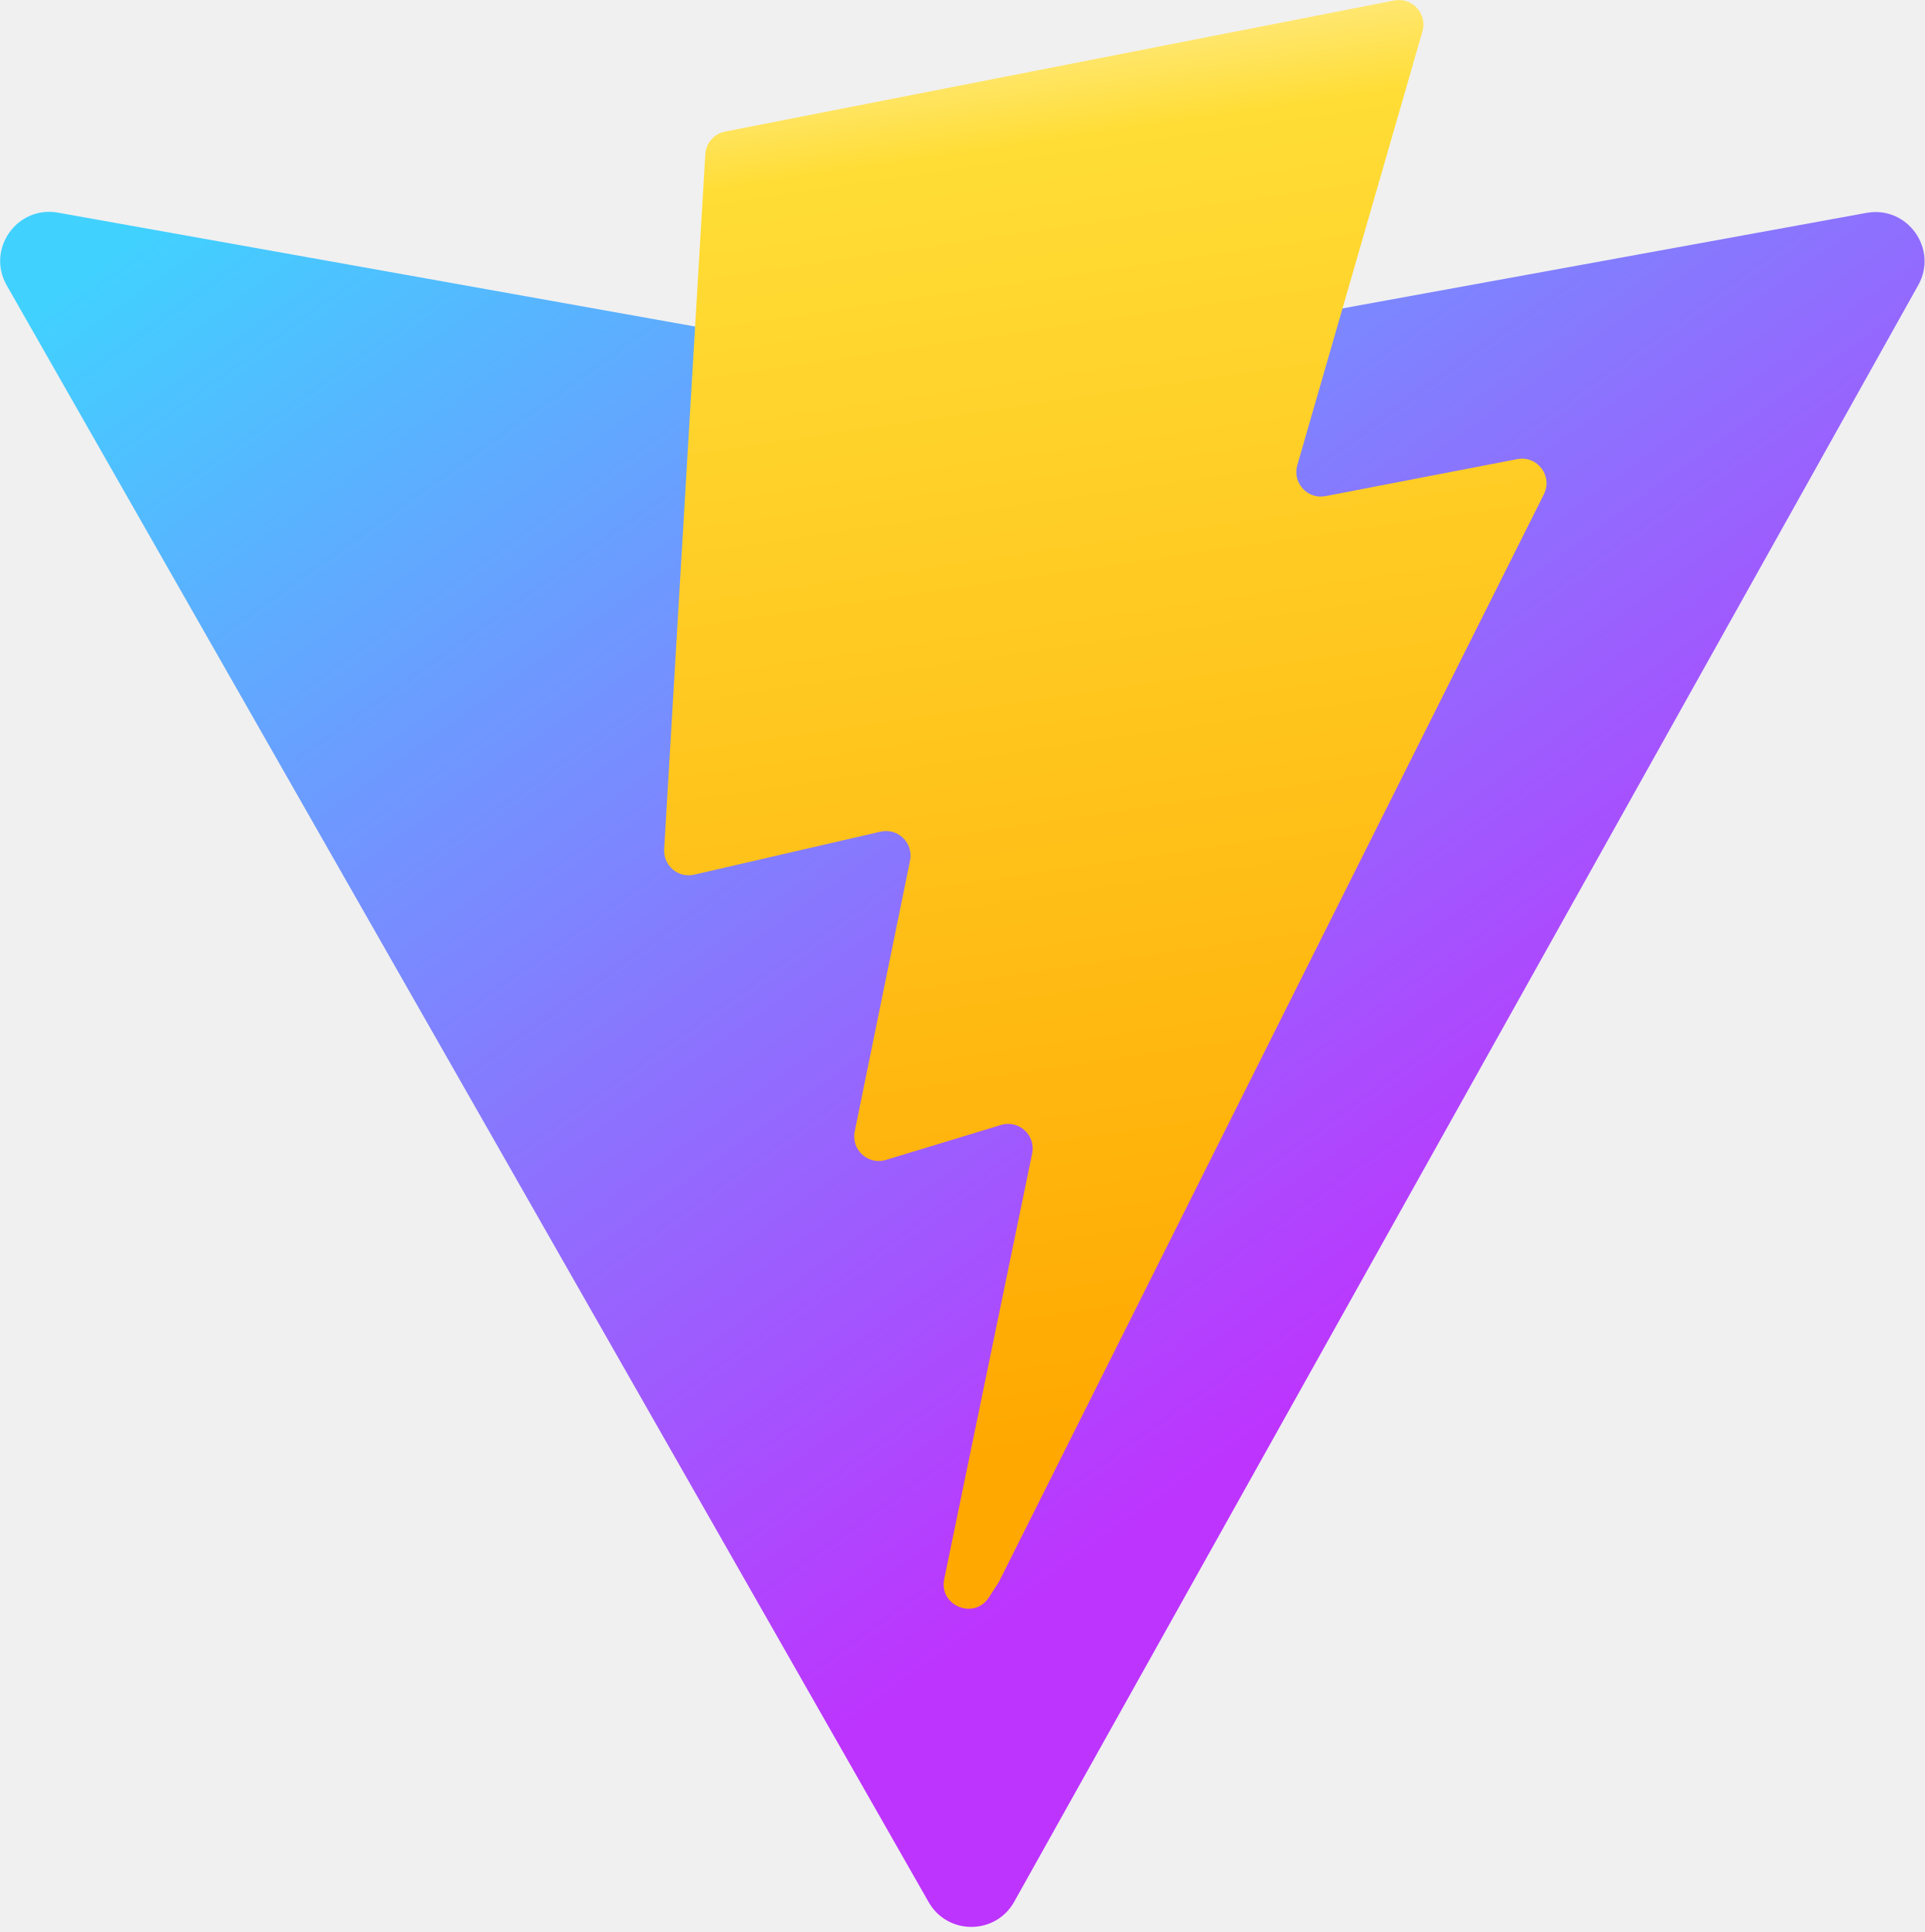
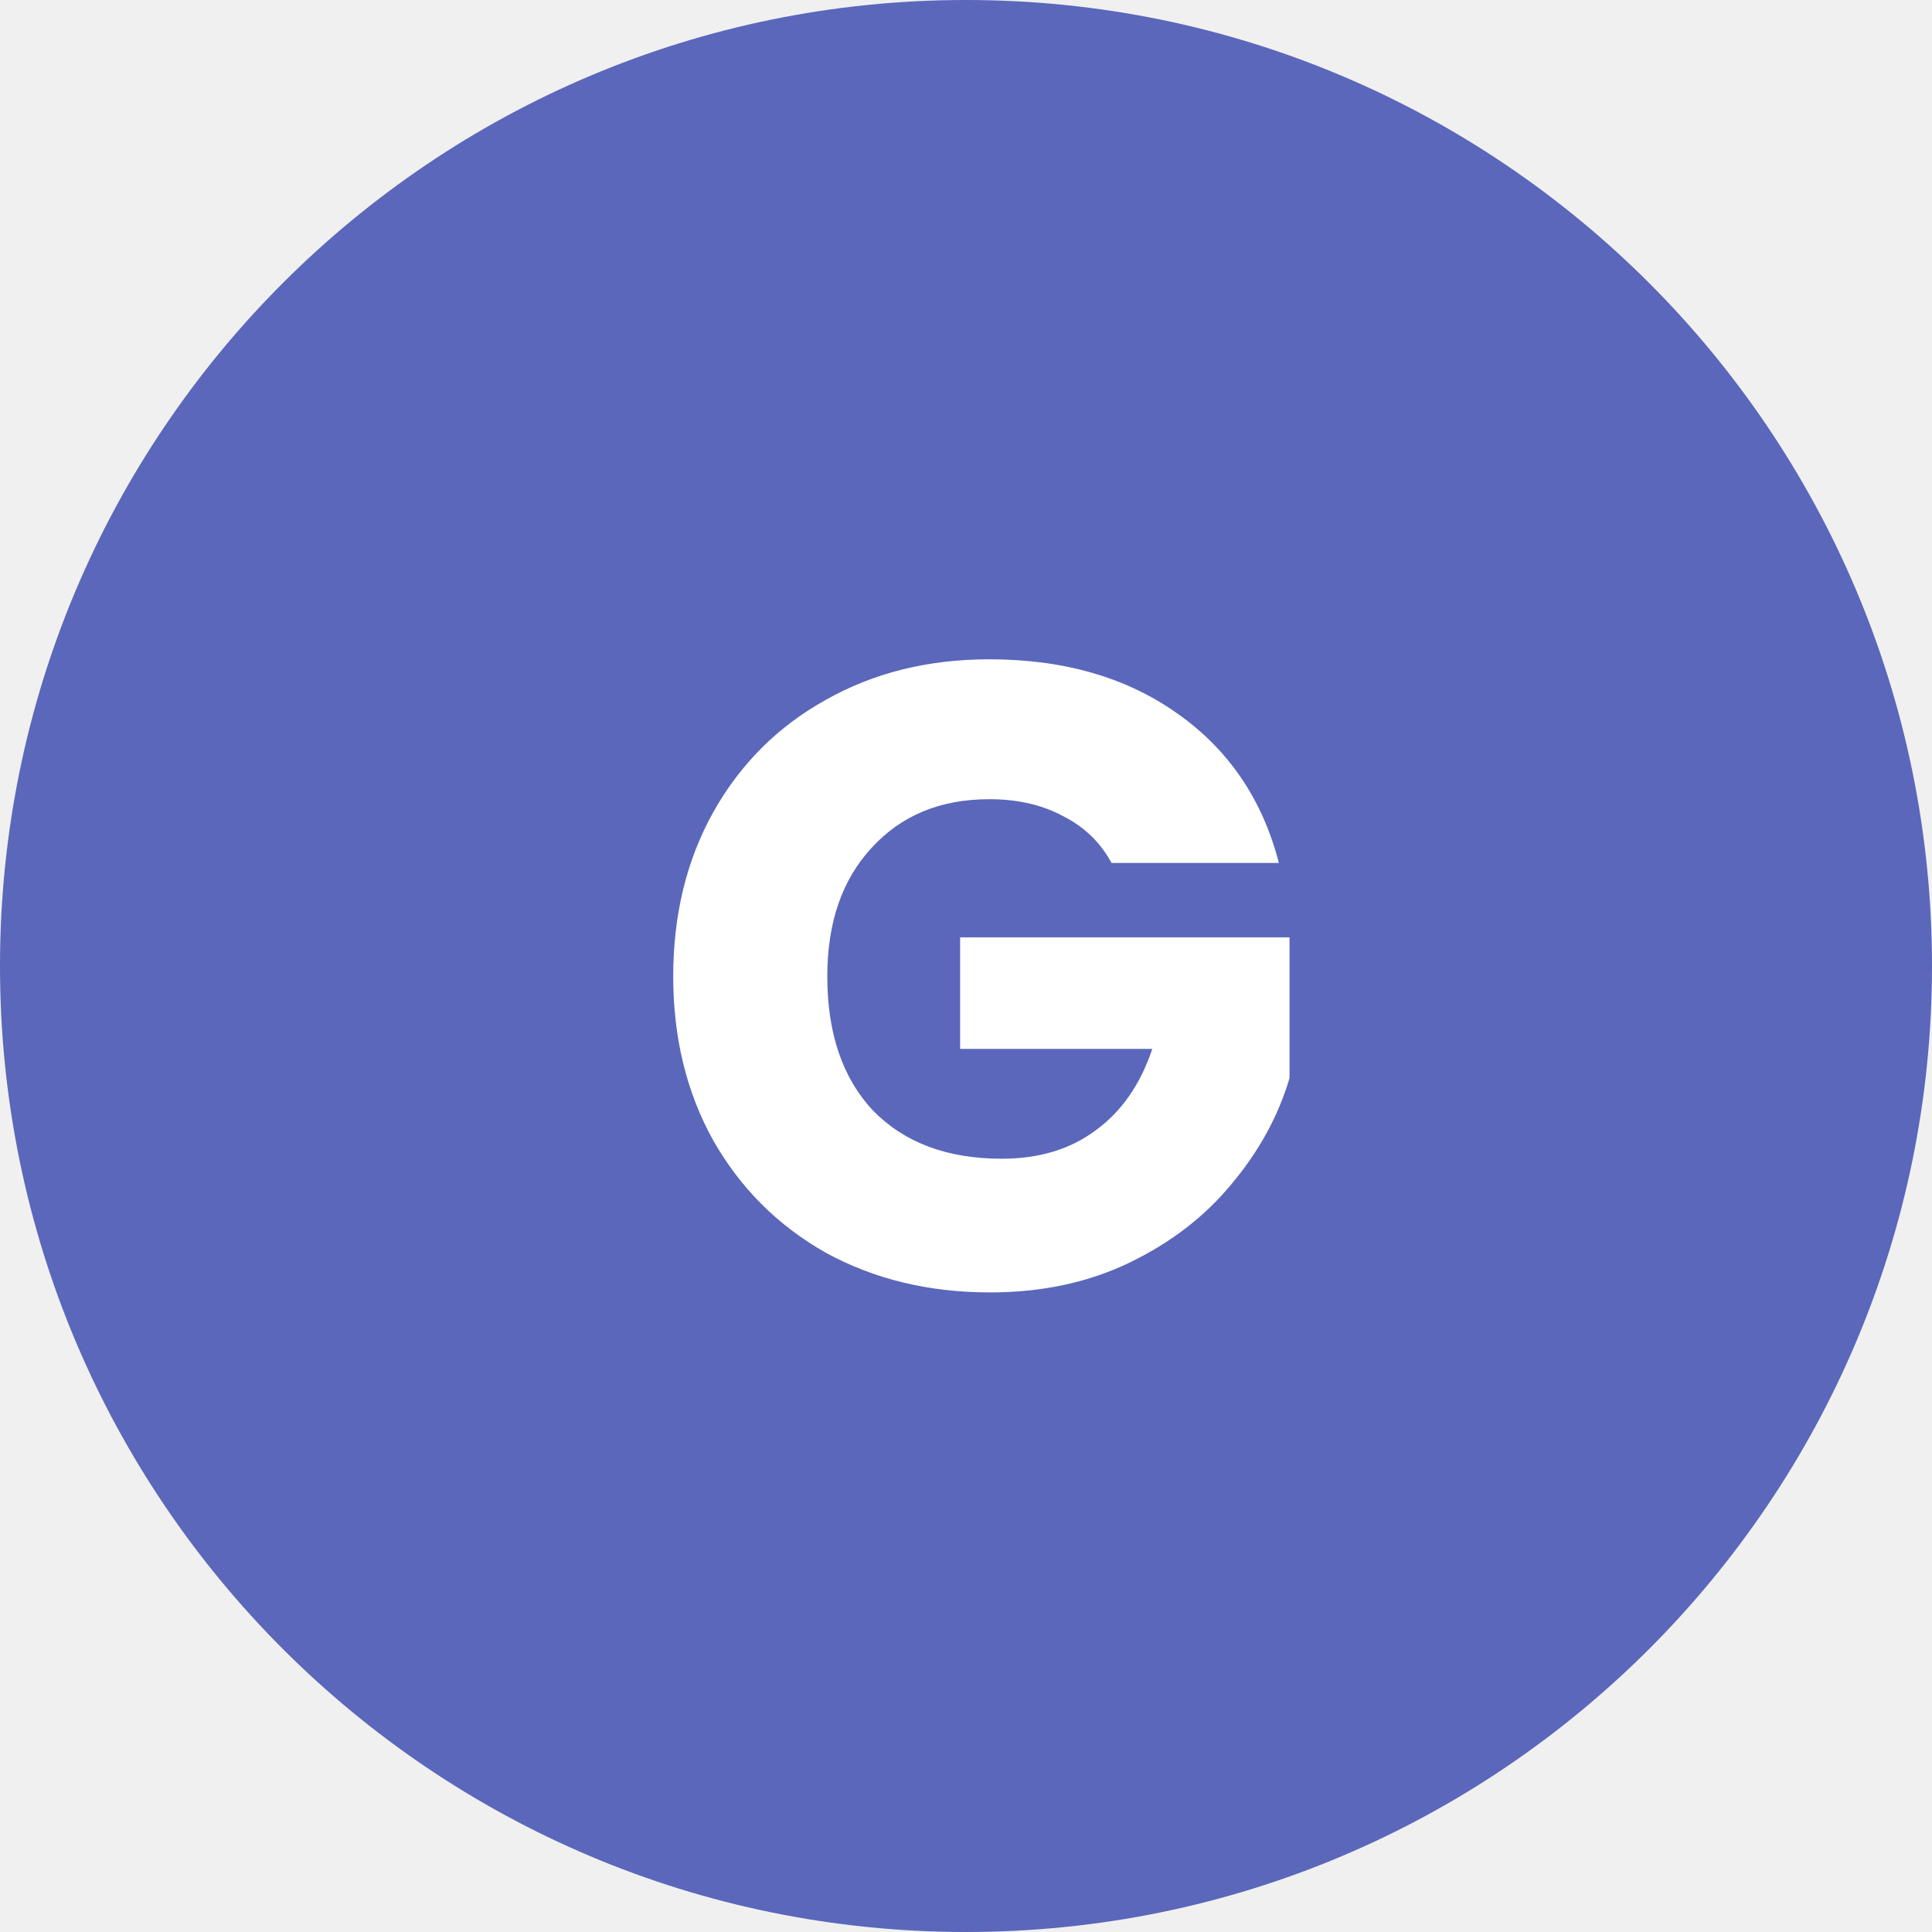
- <svg xmlns="http://www.w3.org/2000/svg" aria-hidden="true" role="img" class="iconify iconify--logos" width="31.88" height="32" preserveAspectRatio="xMidYMid meet" viewBox="0 0 256 257">
-   <defs>
-     <linearGradient id="IconifyId1813088fe1fbc01fb466" x1="-.828%" x2="57.636%" y1="7.652%" y2="78.411%">
-       <stop offset="0%" stop-color="#41D1FF" />
-       <stop offset="100%" stop-color="#BD34FE" />
-     </linearGradient>
-     <linearGradient id="IconifyId1813088fe1fbc01fb467" x1="43.376%" x2="50.316%" y1="2.242%" y2="89.03%">
-       <stop offset="0%" stop-color="#FFEA83" />
-       <stop offset="8.333%" stop-color="#FFDD35" />
-       <stop offset="100%" stop-color="#FFA800" />
-     </linearGradient>
-   </defs>
-   <path fill="url(#IconifyId1813088fe1fbc01fb466)" d="M255.153 37.938L134.897 252.976c-2.483 4.44-8.862 4.466-11.382.048L.875 37.958c-2.746-4.814 1.371-10.646 6.827-9.67l120.385 21.517a6.537 6.537 0 0 0 2.322-.004l117.867-21.483c5.438-.991 9.574 4.796 6.877 9.62Z" />
-   <path fill="url(#IconifyId1813088fe1fbc01fb467)" d="M185.432.063L96.44 17.501a3.268 3.268 0 0 0-2.634 3.014l-5.474 92.456a3.268 3.268 0 0 0 3.997 3.378l24.777-5.718c2.318-.535 4.413 1.507 3.936 3.838l-7.361 36.047c-.495 2.426 1.782 4.5 4.151 3.78l15.304-4.649c2.372-.72 4.652 1.36 4.15 3.788l-11.698 56.621c-.732 3.542 3.979 5.473 5.943 2.437l1.313-2.028l72.516-144.72c1.215-2.423-.88-5.186-3.54-4.672l-25.505 4.922c-2.396.462-4.435-1.77-3.759-4.114l16.646-57.705c.677-2.35-1.37-4.583-3.769-4.113Z" />
+ <svg xmlns="http://www.w3.org/2000/svg" width="24" height="24" viewBox="0 0 24 24" fill="none">
+   <circle cx="12" cy="12" r="12" fill="#5A67BA" />
+   <path d="M13.808 10.72C13.669 10.463 13.467 10.269 13.203 10.137C12.946 9.998 12.642 9.928 12.29 9.928C11.681 9.928 11.194 10.13 10.827 10.533C10.46 10.929 10.277 11.461 10.277 12.128C10.277 12.839 10.468 13.397 10.849 13.8C11.238 14.196 11.769 14.394 12.444 14.394C12.906 14.394 13.295 14.277 13.61 14.042C13.933 13.807 14.167 13.47 14.314 13.03H11.927V11.644H16.019V13.393C15.88 13.862 15.641 14.299 15.304 14.702C14.974 15.105 14.552 15.432 14.039 15.681C13.526 15.93 12.946 16.055 12.301 16.055C11.538 16.055 10.856 15.89 10.255 15.56C9.661 15.223 9.195 14.757 8.858 14.163C8.528 13.569 8.363 12.891 8.363 12.128C8.363 11.365 8.528 10.687 8.858 10.093C9.195 9.492 9.661 9.026 10.255 8.696C10.849 8.359 11.527 8.19 12.29 8.19C13.214 8.19 13.991 8.414 14.622 8.861C15.26 9.308 15.682 9.928 15.887 10.72H13.808Z" fill="white" />
</svg>
